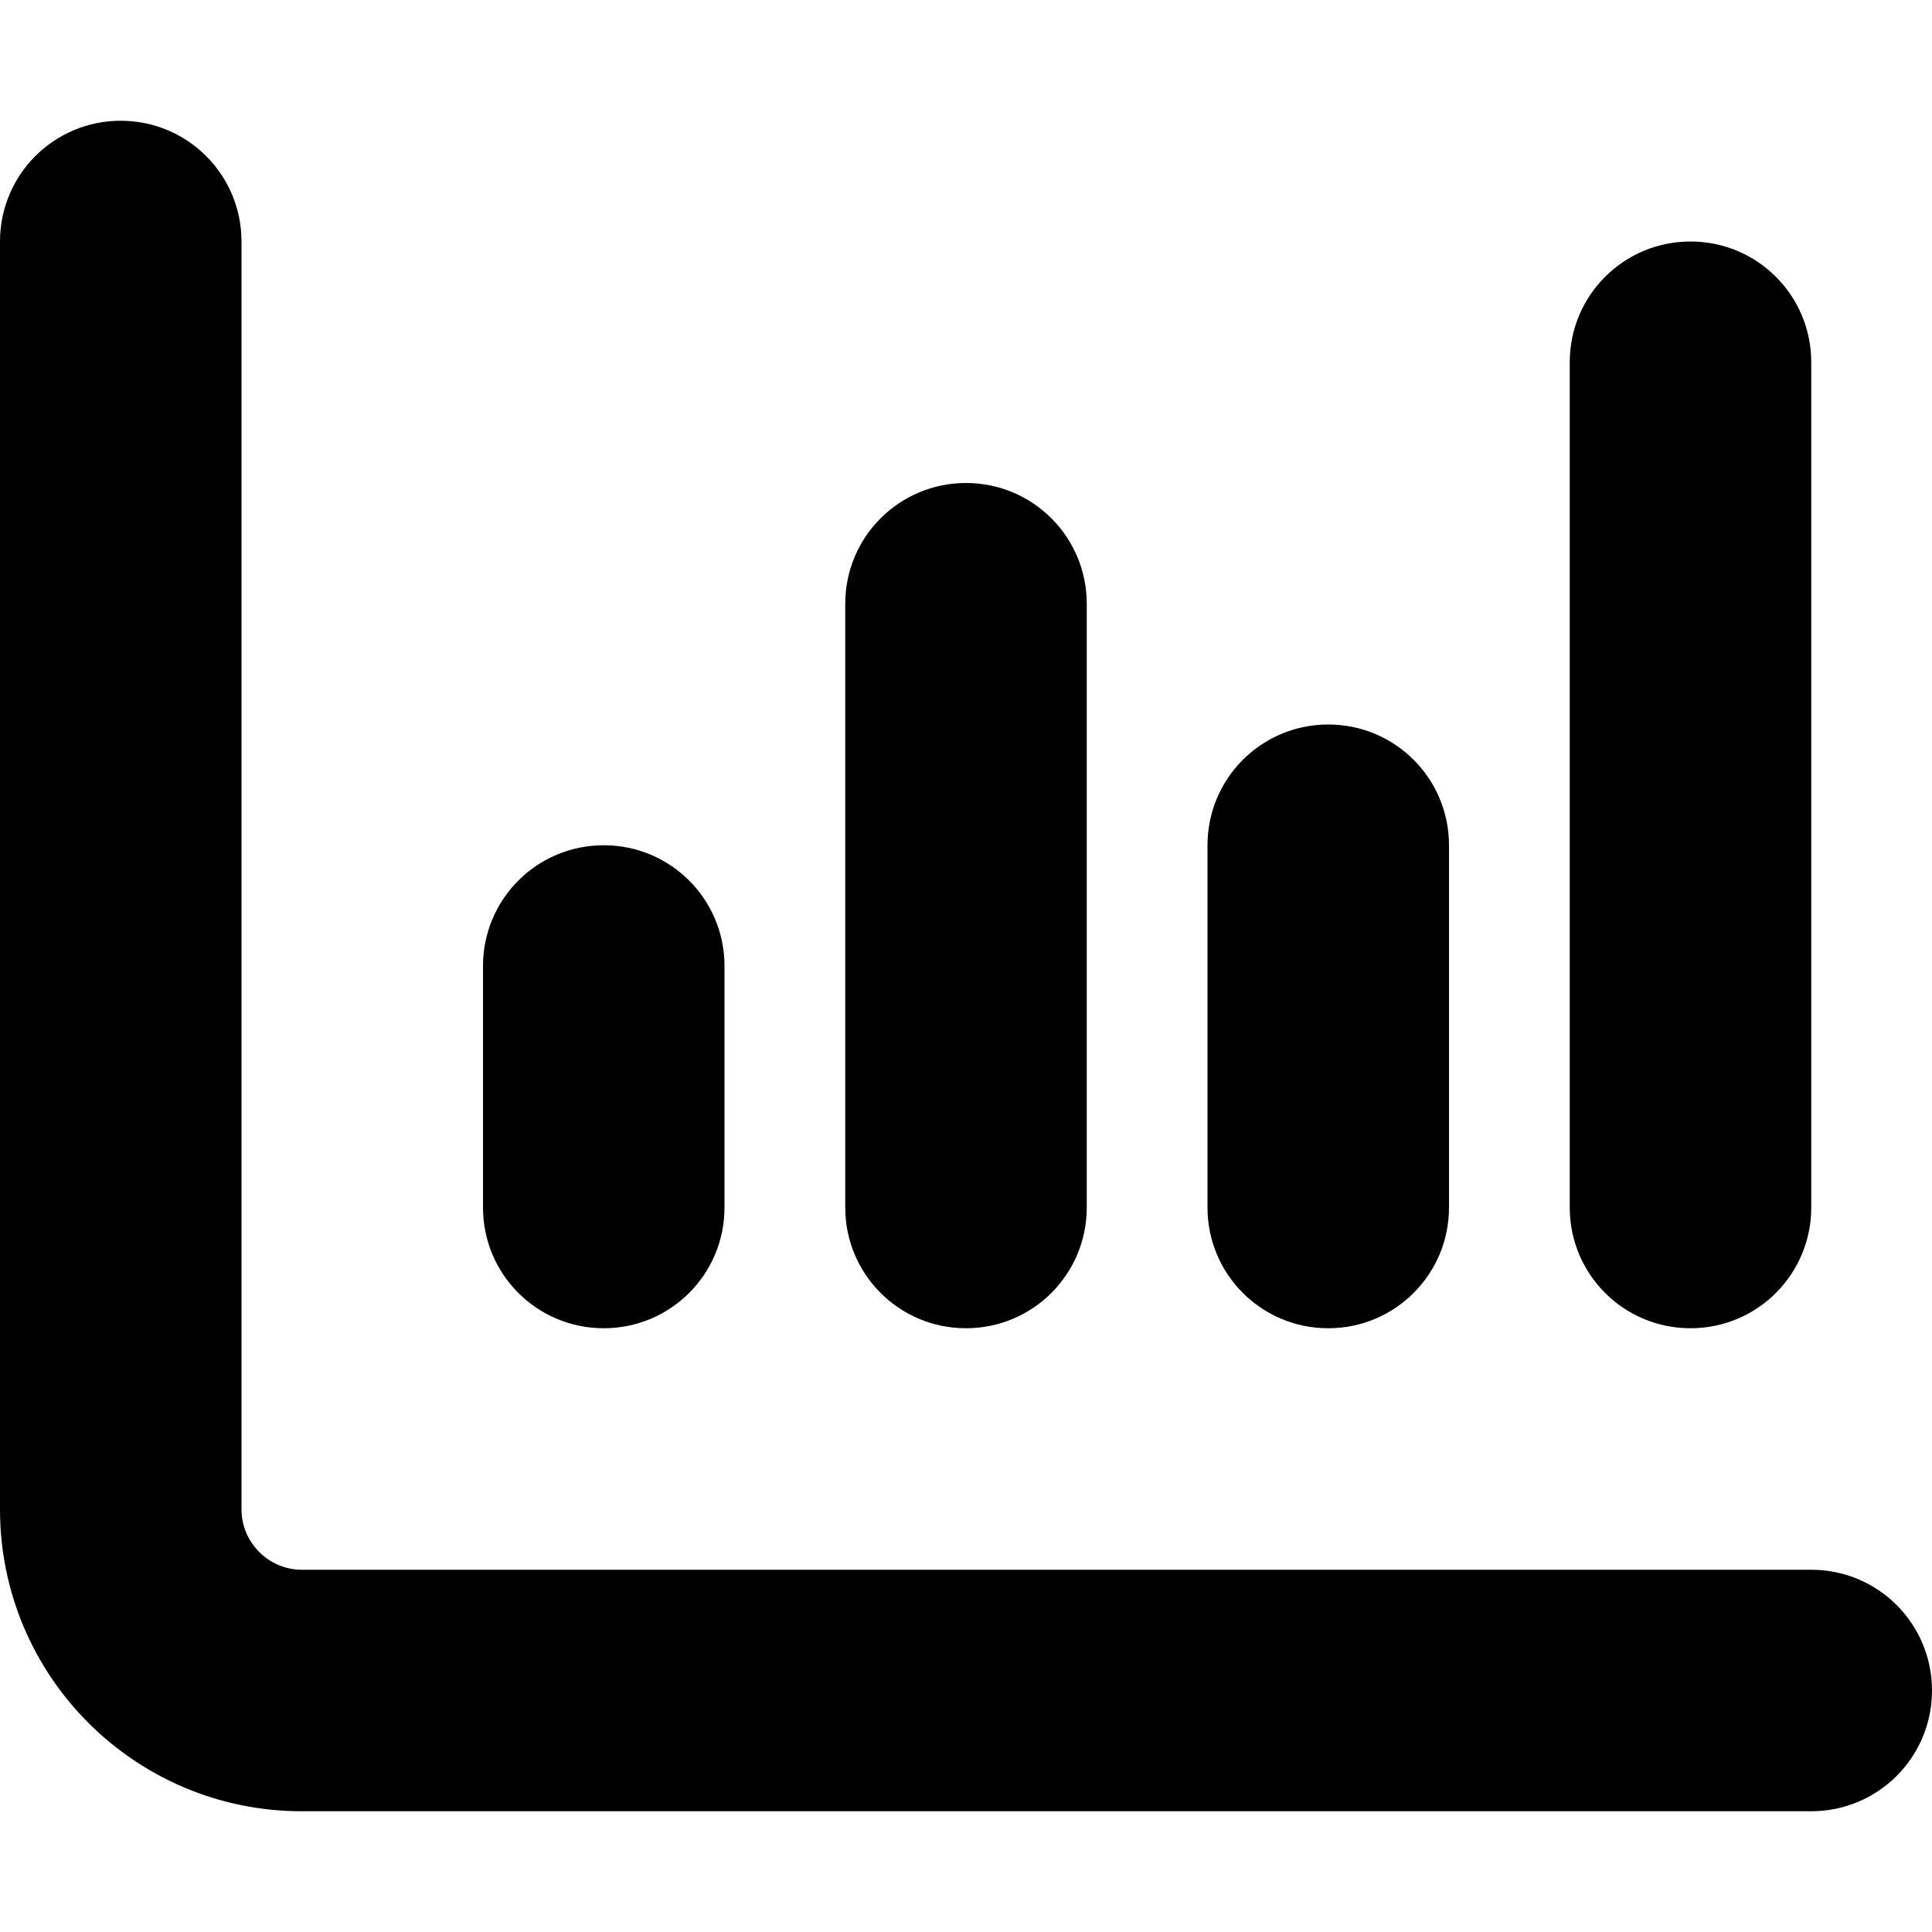
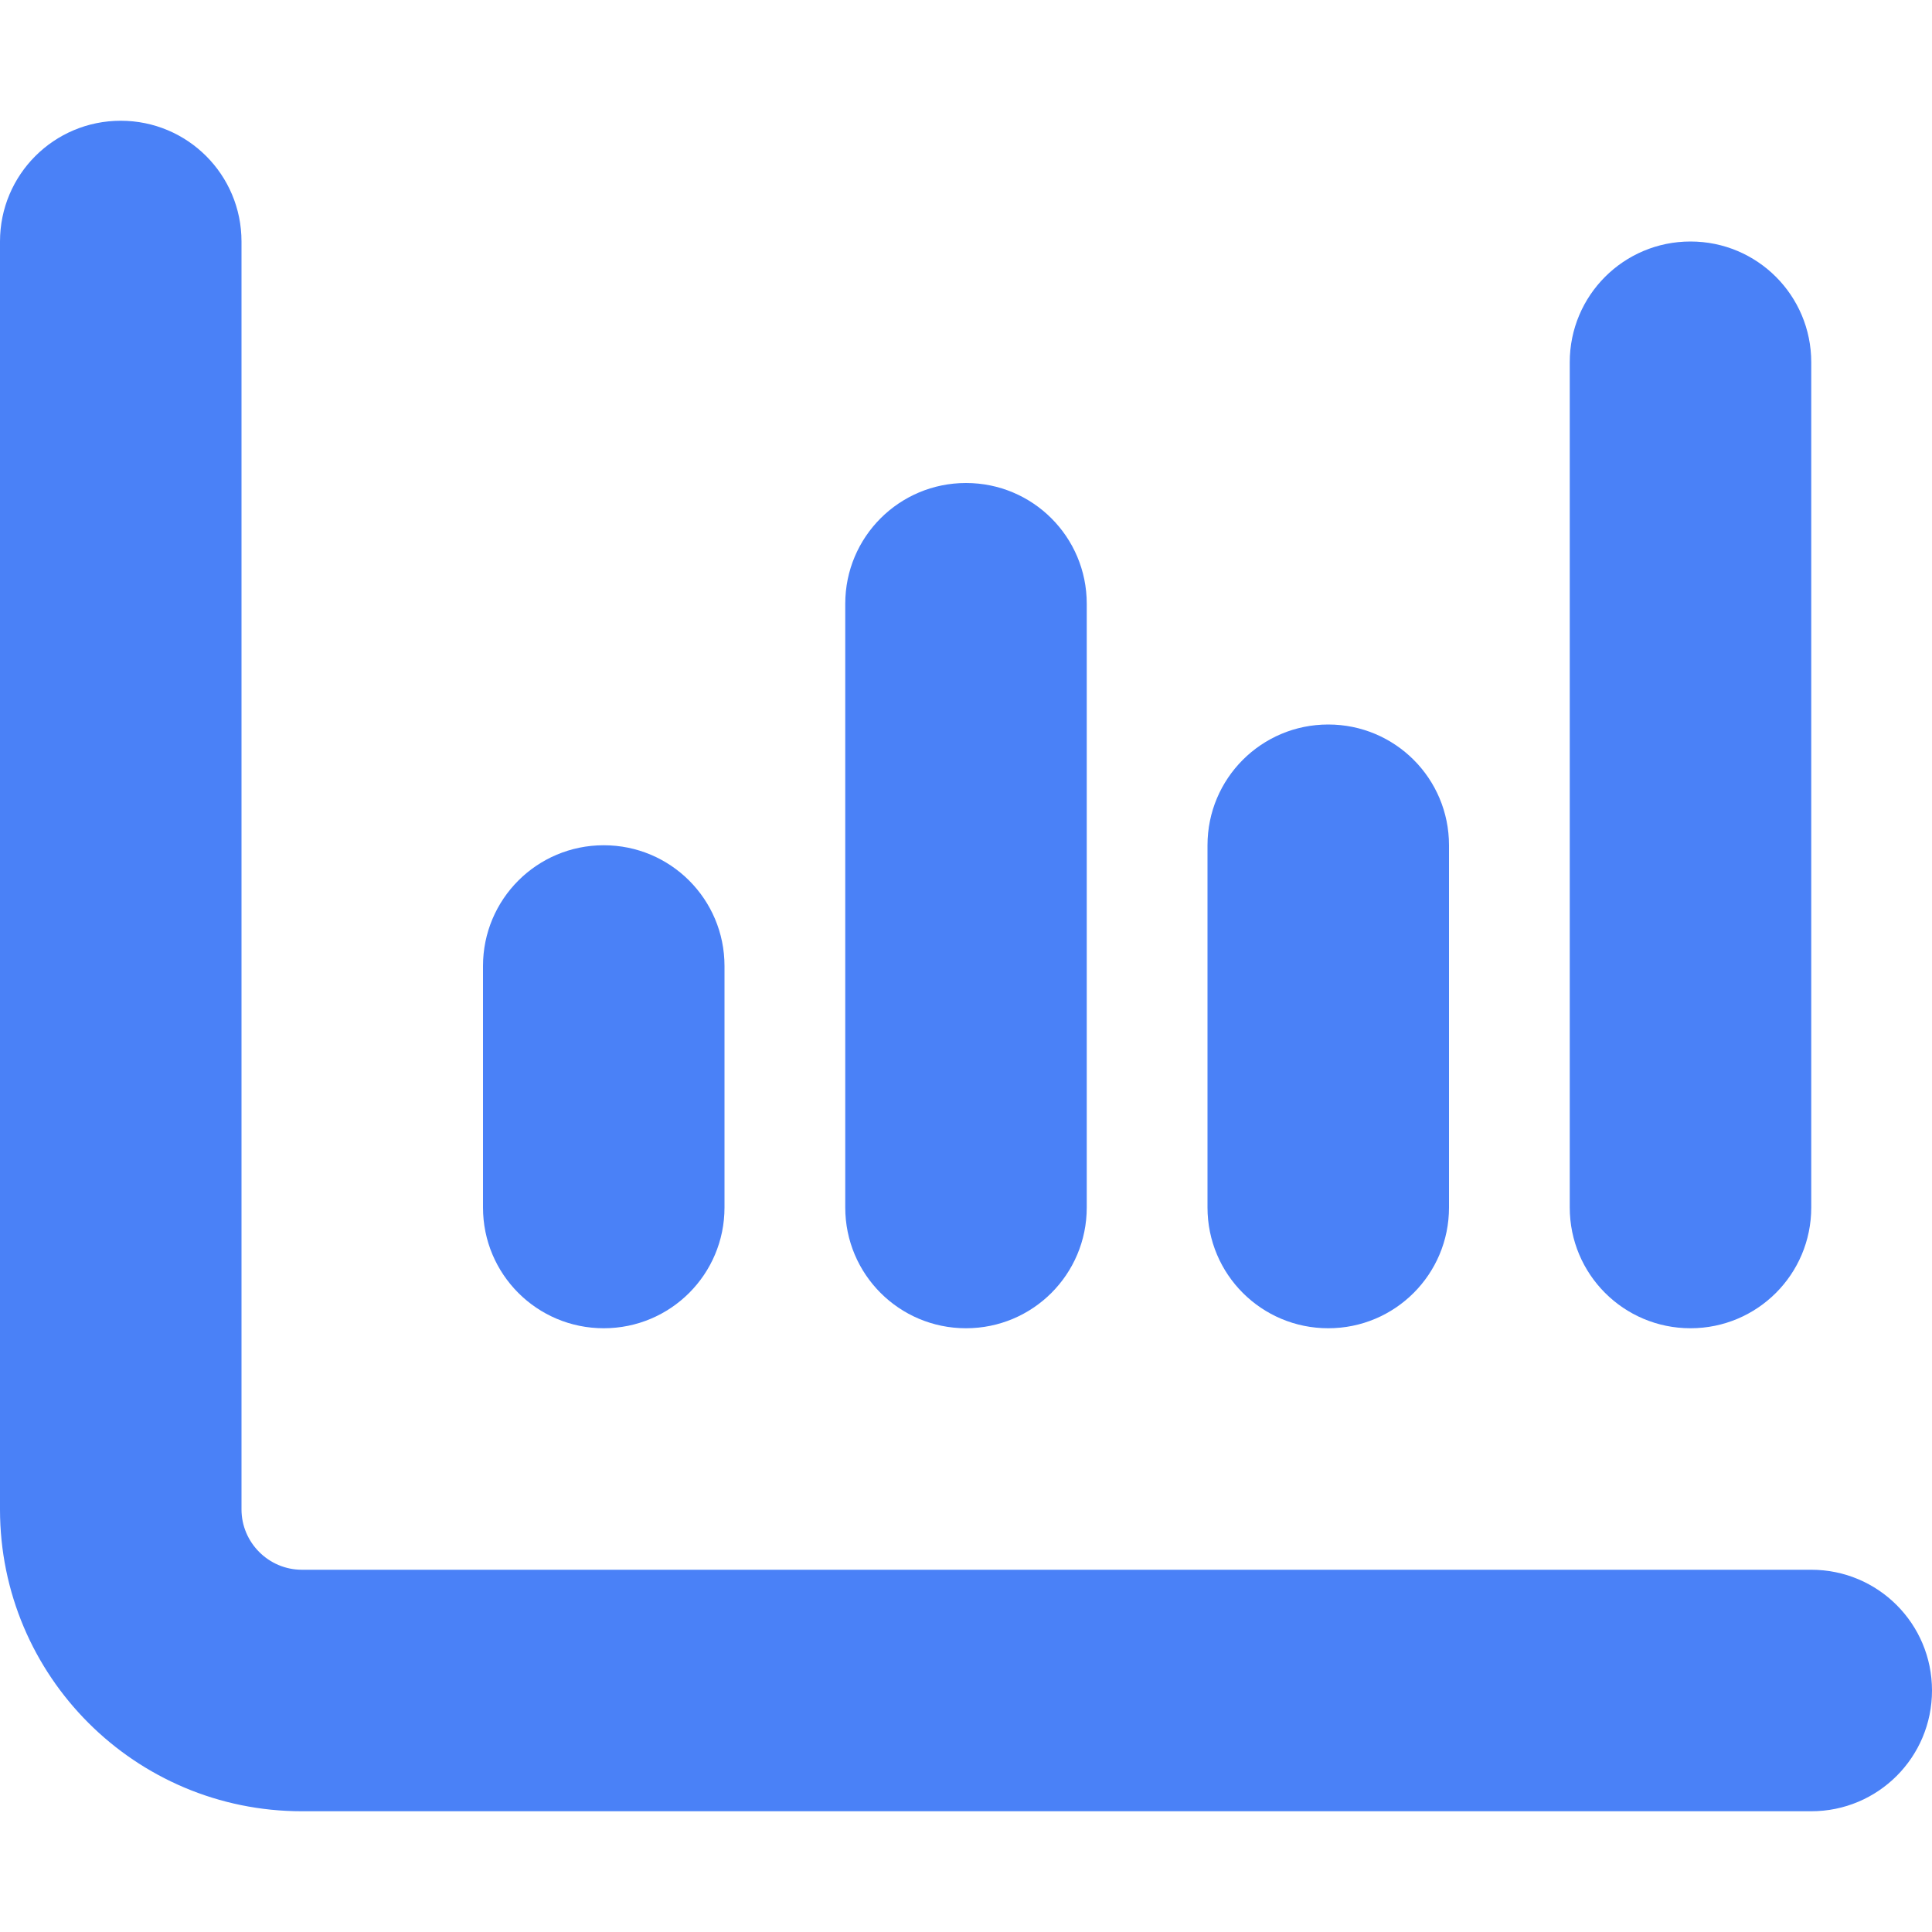
- <svg xmlns="http://www.w3.org/2000/svg" viewBox="0 0 512 512">
+ <svg xmlns="http://www.w3.org/2000/svg" fill="#4A81F7" viewBox="0 0 512 512">
  <path d="M32 32c17.7 0 32 14.3 32 32V400c0 8.8 7.2 16 16 16H480c17.7 0 32 14.3 32 32s-14.3 32-32 32H80c-44.2 0-80-35.8-80-80V64C0 46.3 14.3 32 32 32zM160 224c17.7 0 32 14.3 32 32v64c0 17.7-14.3 32-32 32s-32-14.3-32-32V256c0-17.7 14.3-32 32-32zm128-64V320c0 17.7-14.3 32-32 32s-32-14.3-32-32V160c0-17.7 14.3-32 32-32s32 14.3 32 32zm64 32c17.7 0 32 14.3 32 32v96c0 17.7-14.3 32-32 32s-32-14.3-32-32V224c0-17.7 14.3-32 32-32zM480 96V320c0 17.7-14.3 32-32 32s-32-14.3-32-32V96c0-17.7 14.3-32 32-32s32 14.3 32 32z" />
</svg>
